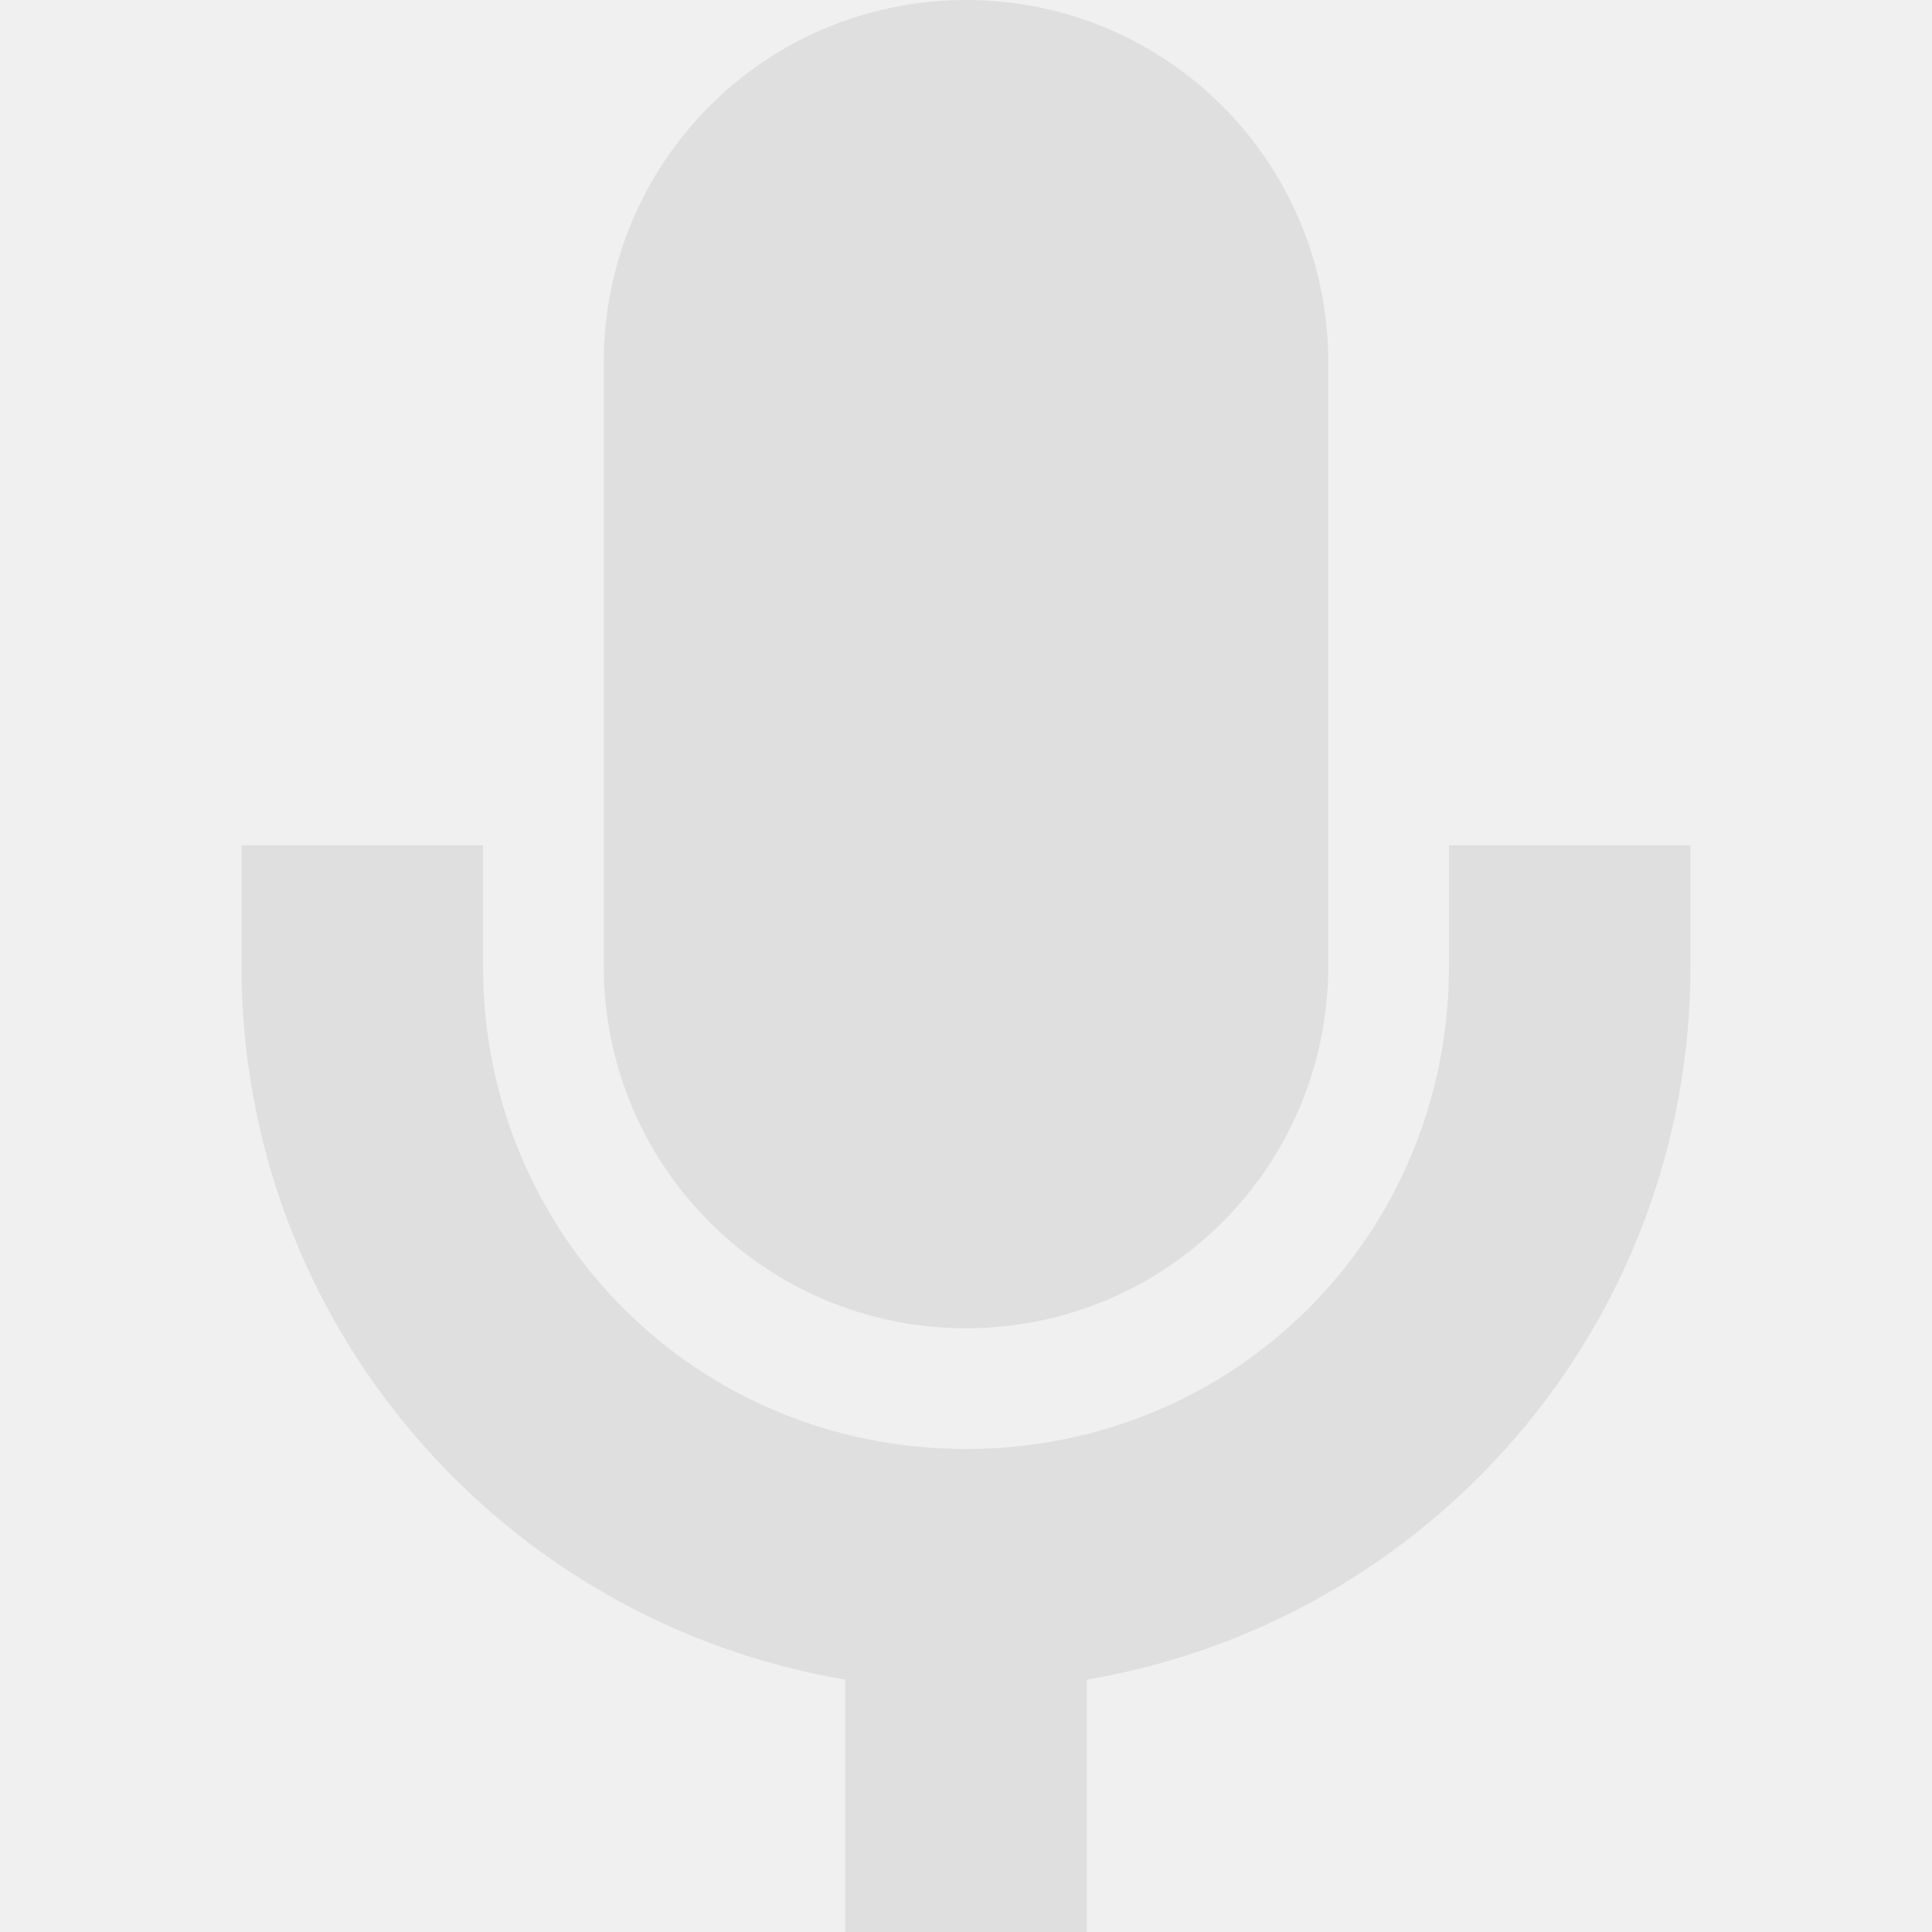
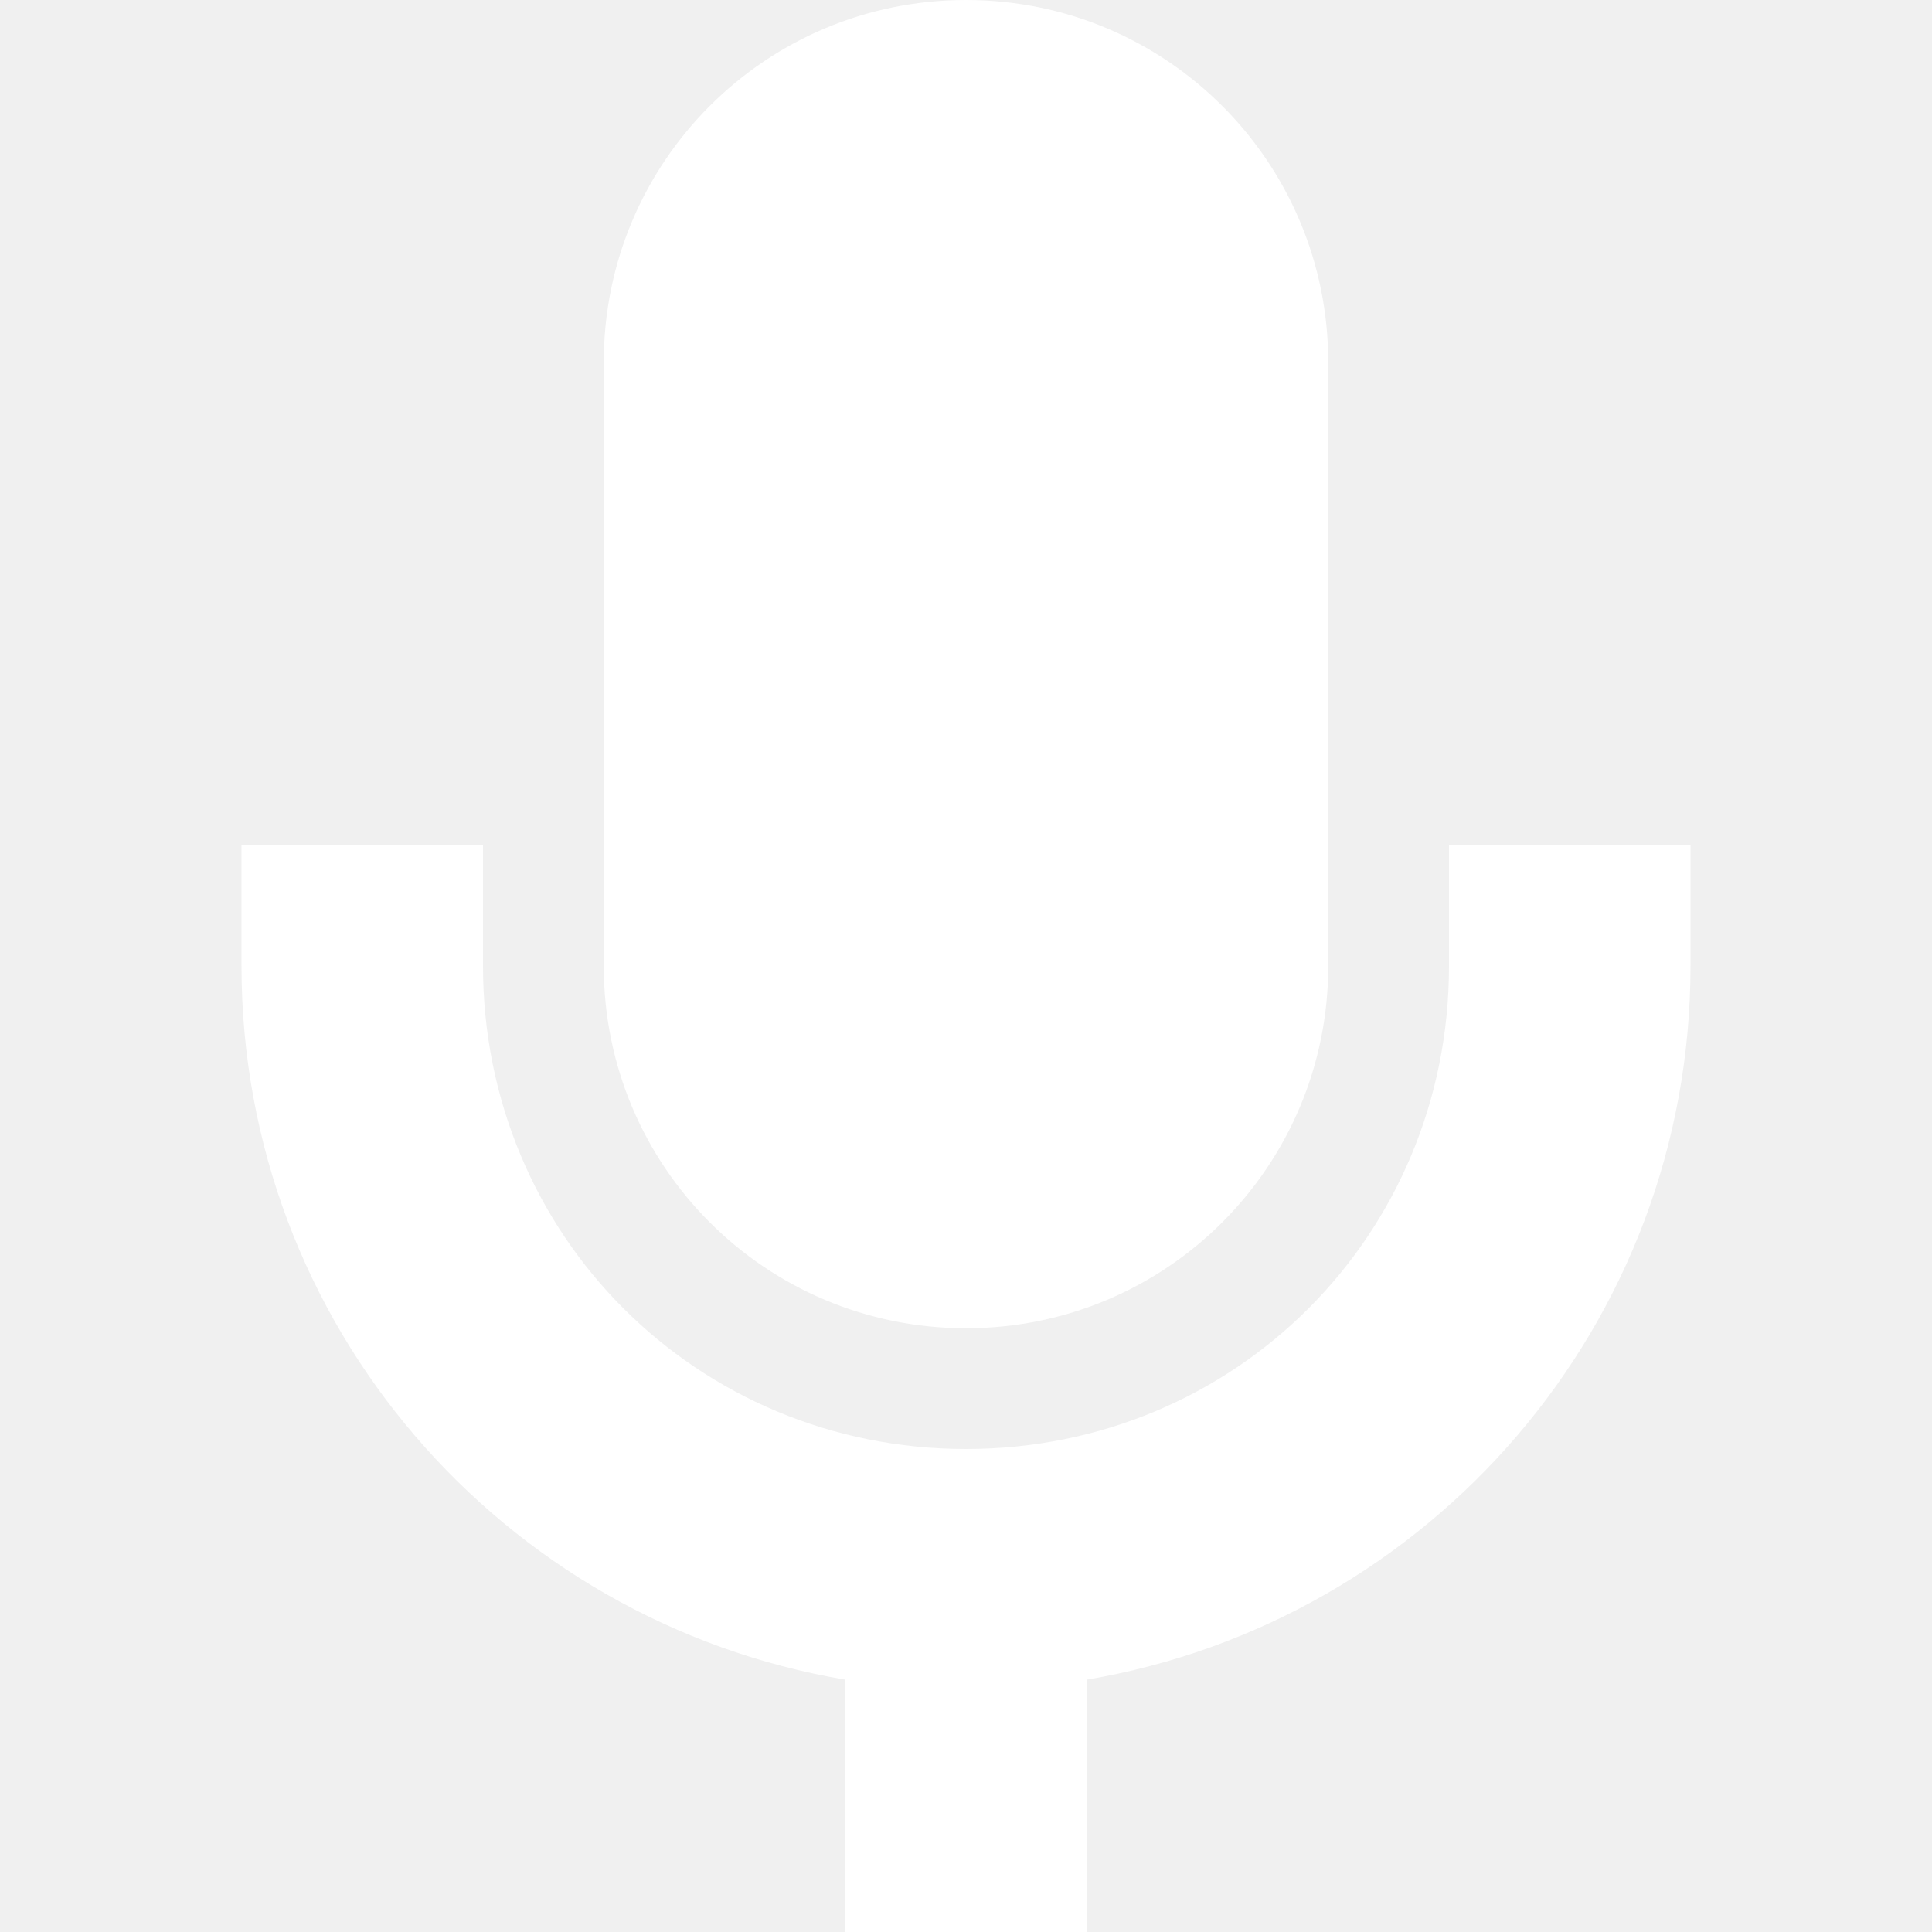
- <svg xmlns="http://www.w3.org/2000/svg" width="16" height="16" version="1.1">
-   <path style="fill:#dfdfdf" d="M 8,0 C 6.34,0 5,1.34 5,3 V 8 C 5,9.66 6.34,11 8,11 9.66,11 11,9.66 11,8 V 3 C 11,1.34 9.66,0 8,0 Z M 2,7 V 8 C 2,10.97 4.16,13.43 7,13.91 V 16 H 9 V 13.91 C 11.84,13.43 14,10.97 14,8 V 7 H 12 V 8 C 12,10.23 10.23,12 8,12 5.77,12 4,10.23 4,8 V 7 Z" />
+ <svg xmlns="http://www.w3.org/2000/svg" width="32" height="32" version="1.1" id="svg1">
+   <path style="fill:#ffffff;stroke-width:2" d="m 16,0 c -3.32,0 -6,2.68 -6,6 v 10 c 0,3.32 2.68,6 6,6 3.32,0 6,-2.68 6,-6 V 6 C 22,2.68 19.32,0 16,0 Z M 4,14 v 2 c 0,5.94 4.32,10.86 10,11.82 V 32 h 4 V 27.82 C 23.68,26.86 28,21.94 28,16 v -2 h -4 v 2 c 0,4.46 -3.54,8 -8,8 -4.46,0 -8,-3.54 -8,-8 v -2 z" id="path1" />
</svg>
